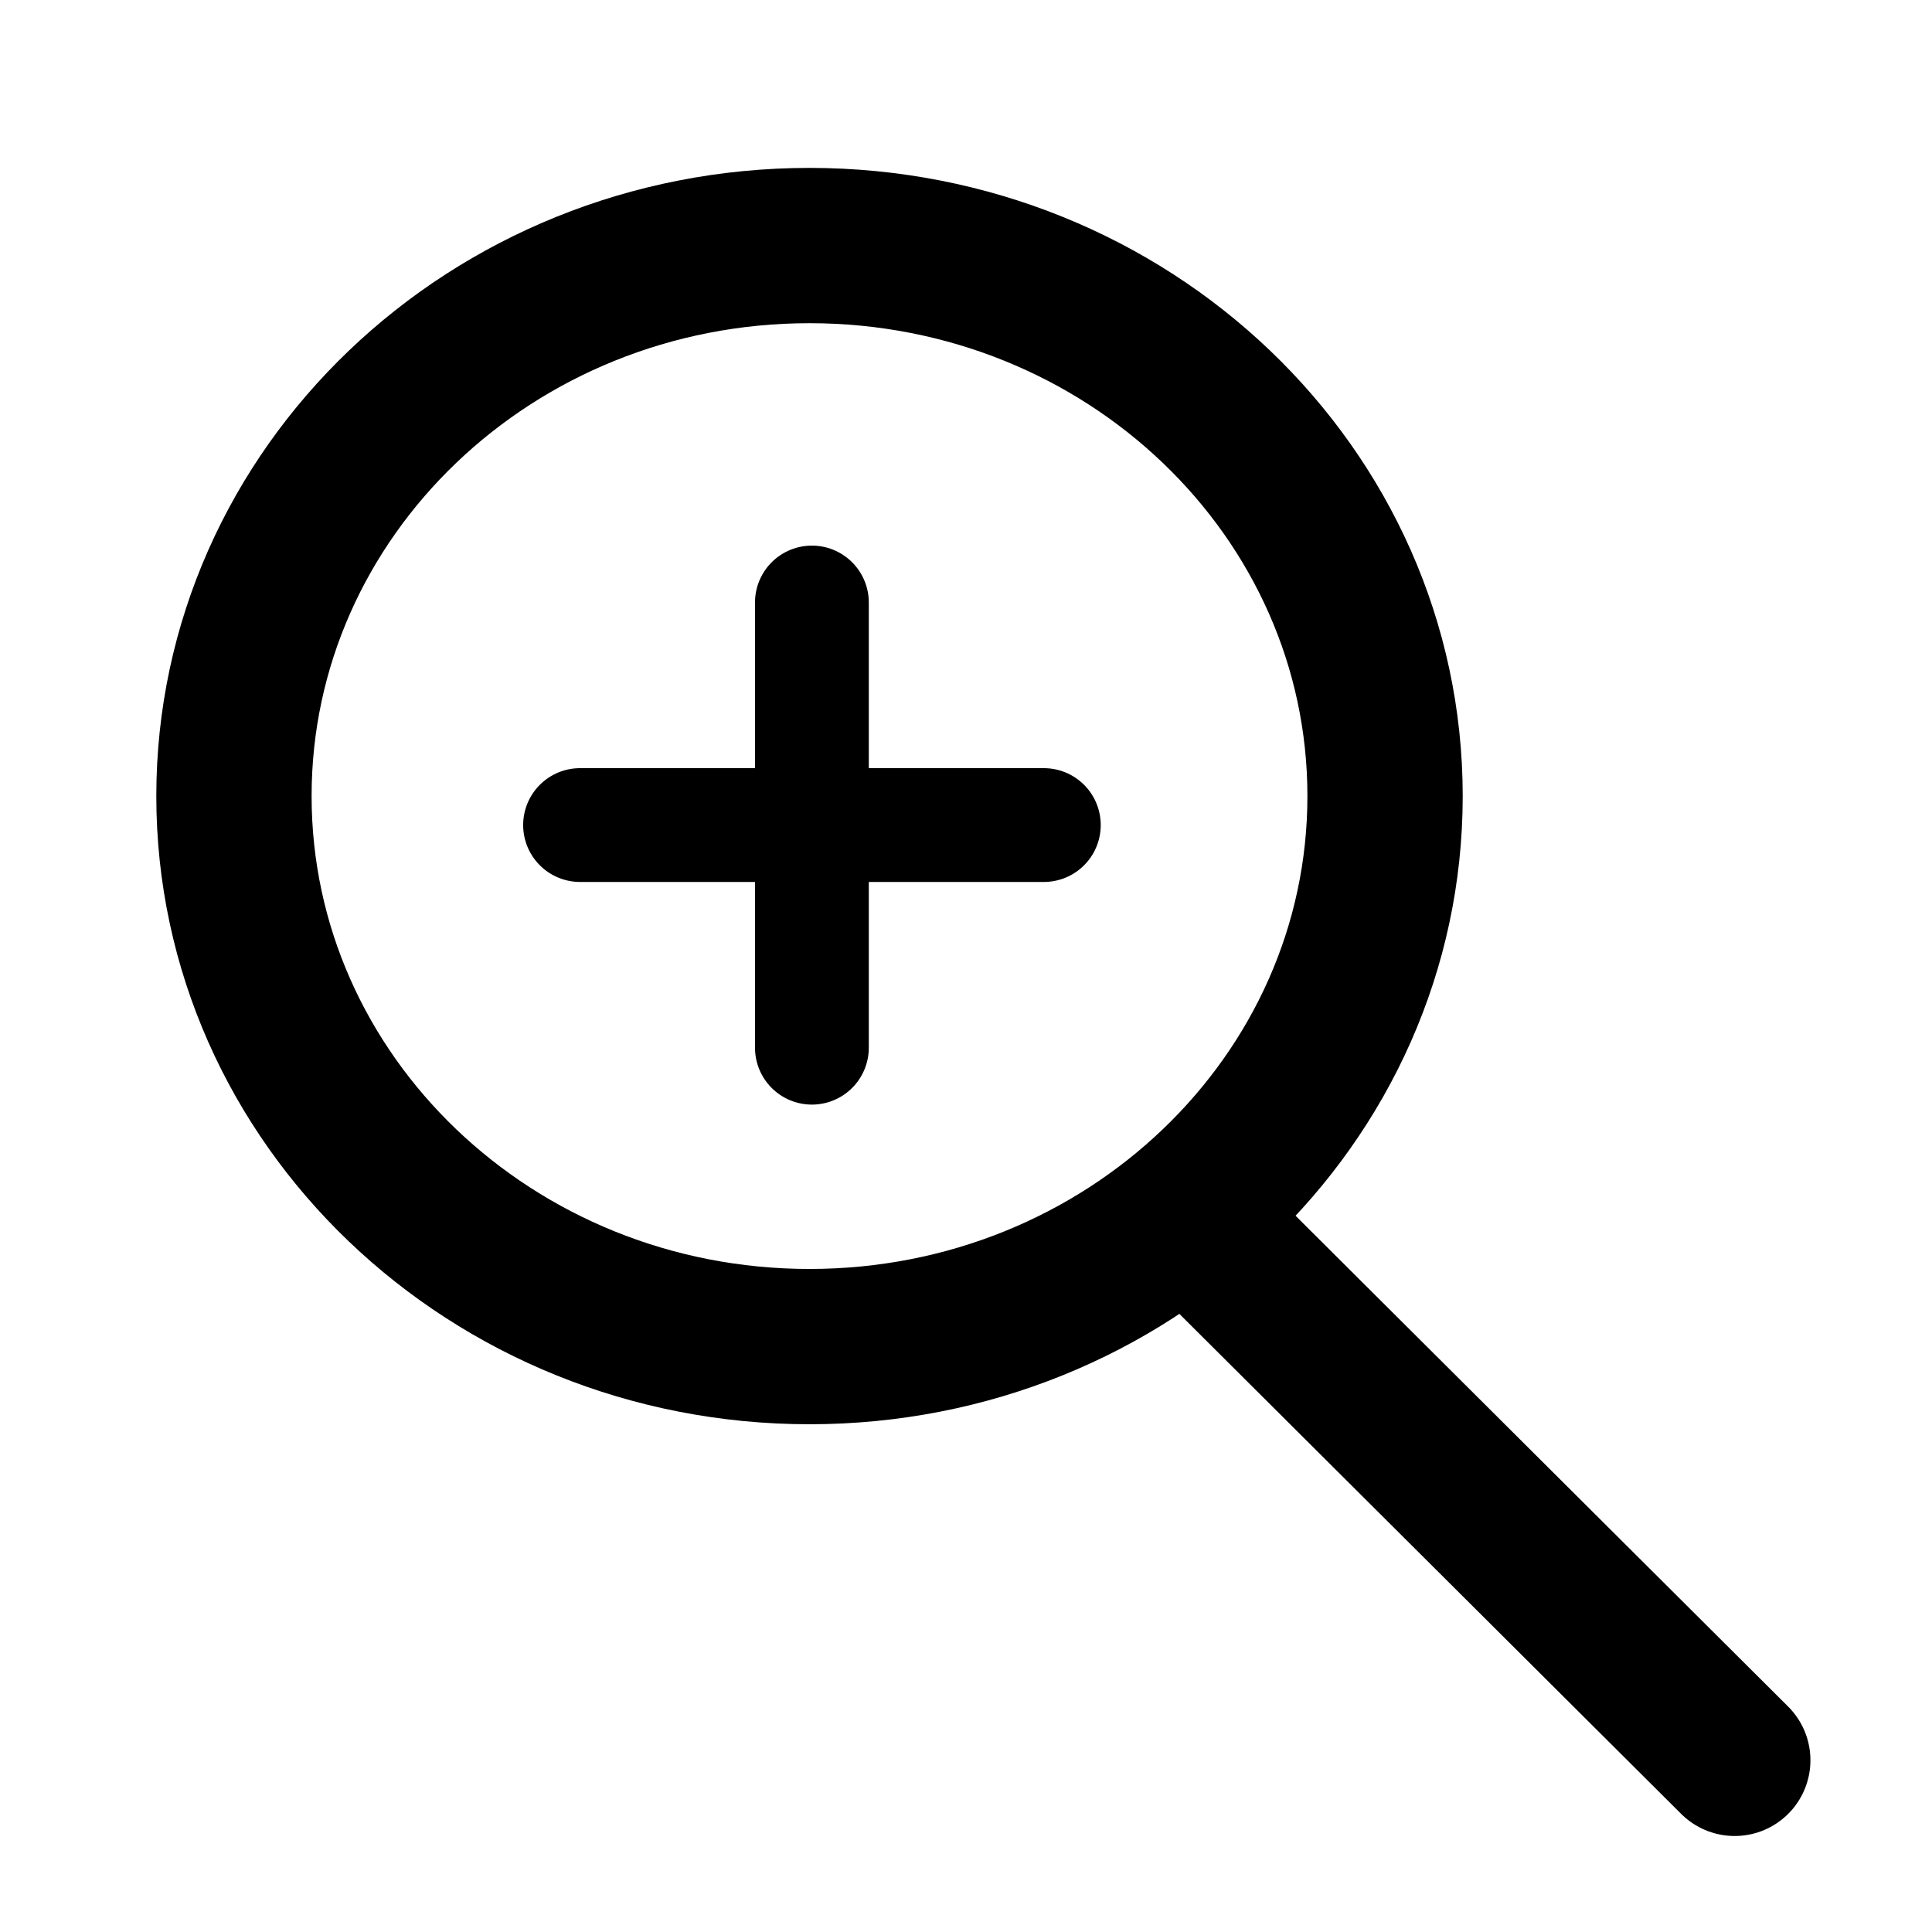
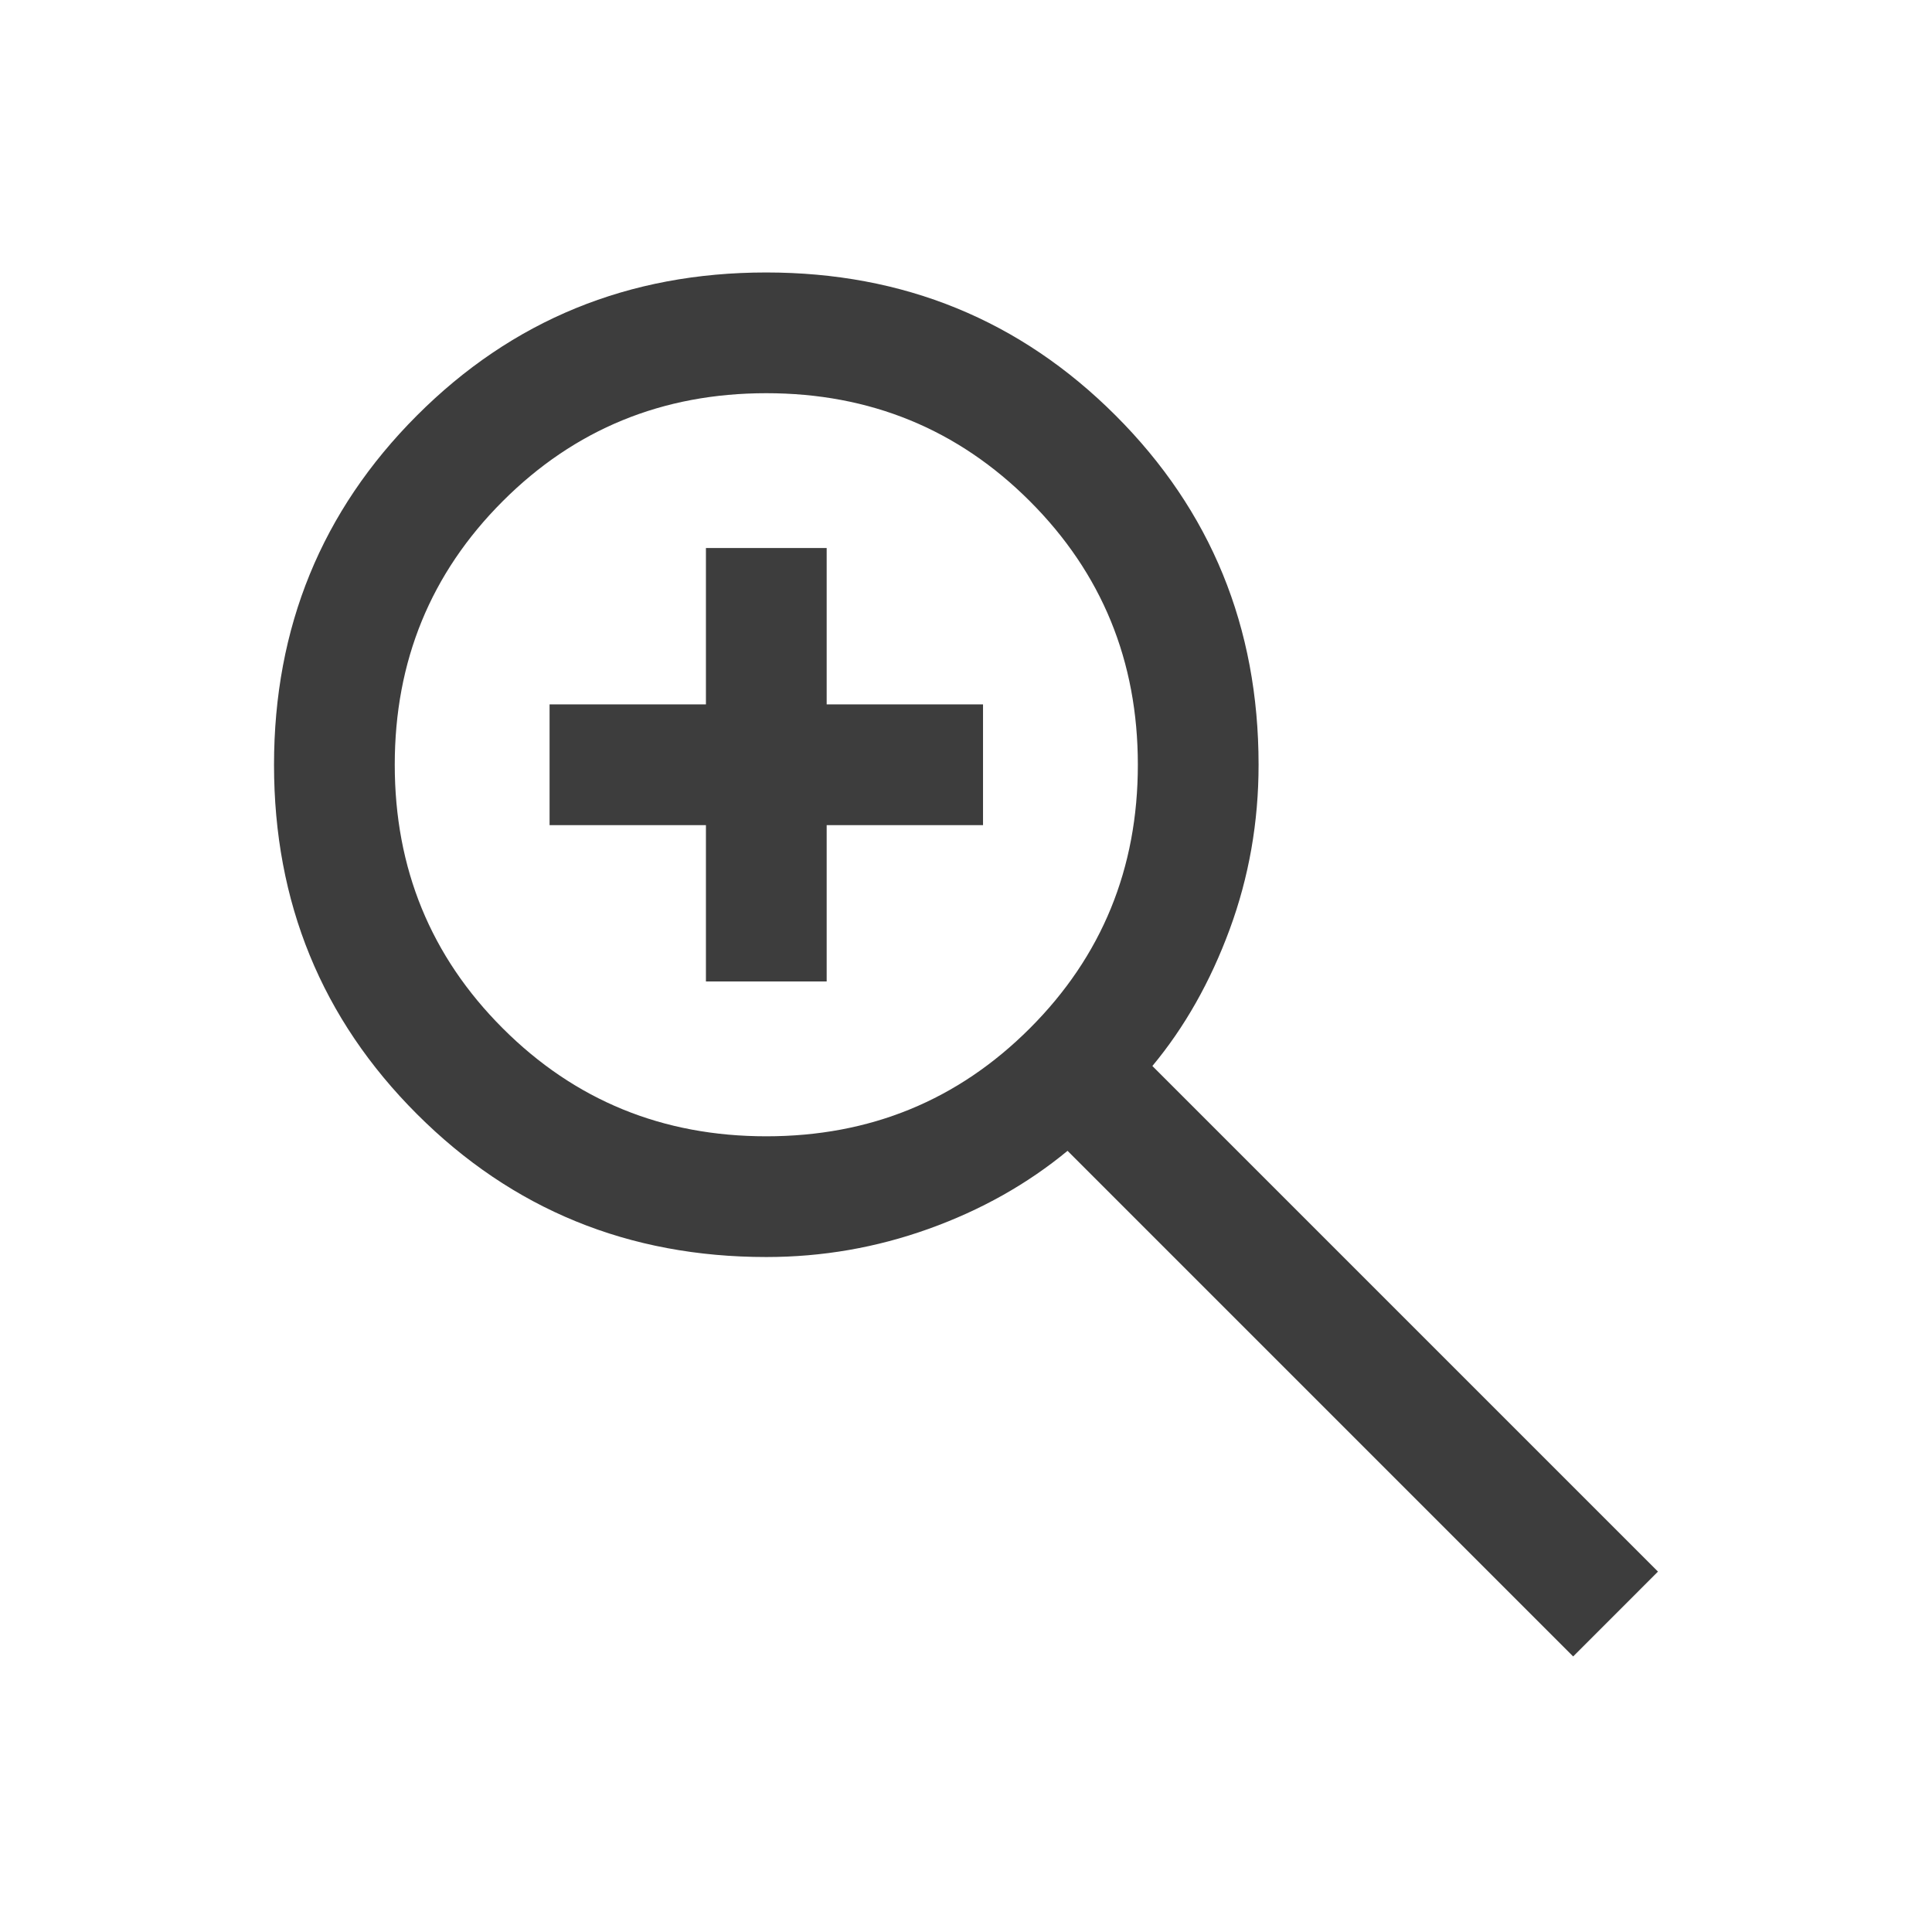
- <svg xmlns="http://www.w3.org/2000/svg" height="21" viewBox="0 0 21 21" width="21" version="1.1" id="svg884">
-   <defs id="defs888" />
-   <g transform="translate(3,3)" id="g882" style="fill:none;fill-opacity:1;fill-rule:evenodd;stroke:currentColor;stroke-linecap:round;stroke-linejoin:round">
-     <ellipse cx="5.799" cy="5.653" id="circle876" style="fill:none;fill-opacity:1;stroke-width:1.688;stroke-miterlimit:4;stroke-dasharray:none" rx="6.256" ry="5.984" />
-     <path d="M 8.346,5.968 H 3.305 Z M 5.825,8.388 V 3.549 Z" id="path878" style="fill:none;fill-opacity:1;stroke-width:1.237;stroke-miterlimit:4;stroke-dasharray:none" />
-     <path d="M 15.855,16.133 10.251,10.549" id="path880" style="fill:none;fill-opacity:1;stroke-width:1.647;stroke-miterlimit:4;stroke-dasharray:none" />
-   </g>
+ <svg xmlns="http://www.w3.org/2000/svg" height="24" viewBox="0 -960 960 960" width="24">
+   <path fill="#3D3D3D" d="M781.69-136.92 530.46-388.16q-30 24.77-69 38.77-39 14-80.69 14-102.55 0-173.58-71.01-71.03-71.01-71.03-173.54 0-102.52 71.01-173.6 71.01-71.07 173.54-71.07 102.52 0 173.6 71.03 71.07 71.03 71.07 173.58 0 42.85-14.38 81.85-14.39 39-38.39 67.84l251.23 251.23-42.15 42.16ZM380.77-395.38q77.31 0 130.96-53.66 53.66-53.65 53.66-130.96t-53.66-130.96q-53.65-53.66-130.96-53.66t-130.96 53.66Q196.15-657.31 196.15-580t53.66 130.96q53.65 53.66 130.96 53.66Zm-30-76.93V-550h-77.69v-60h77.69v-77.69h60V-610h77.69v60h-77.69v77.69h-60Z" />
</svg>
